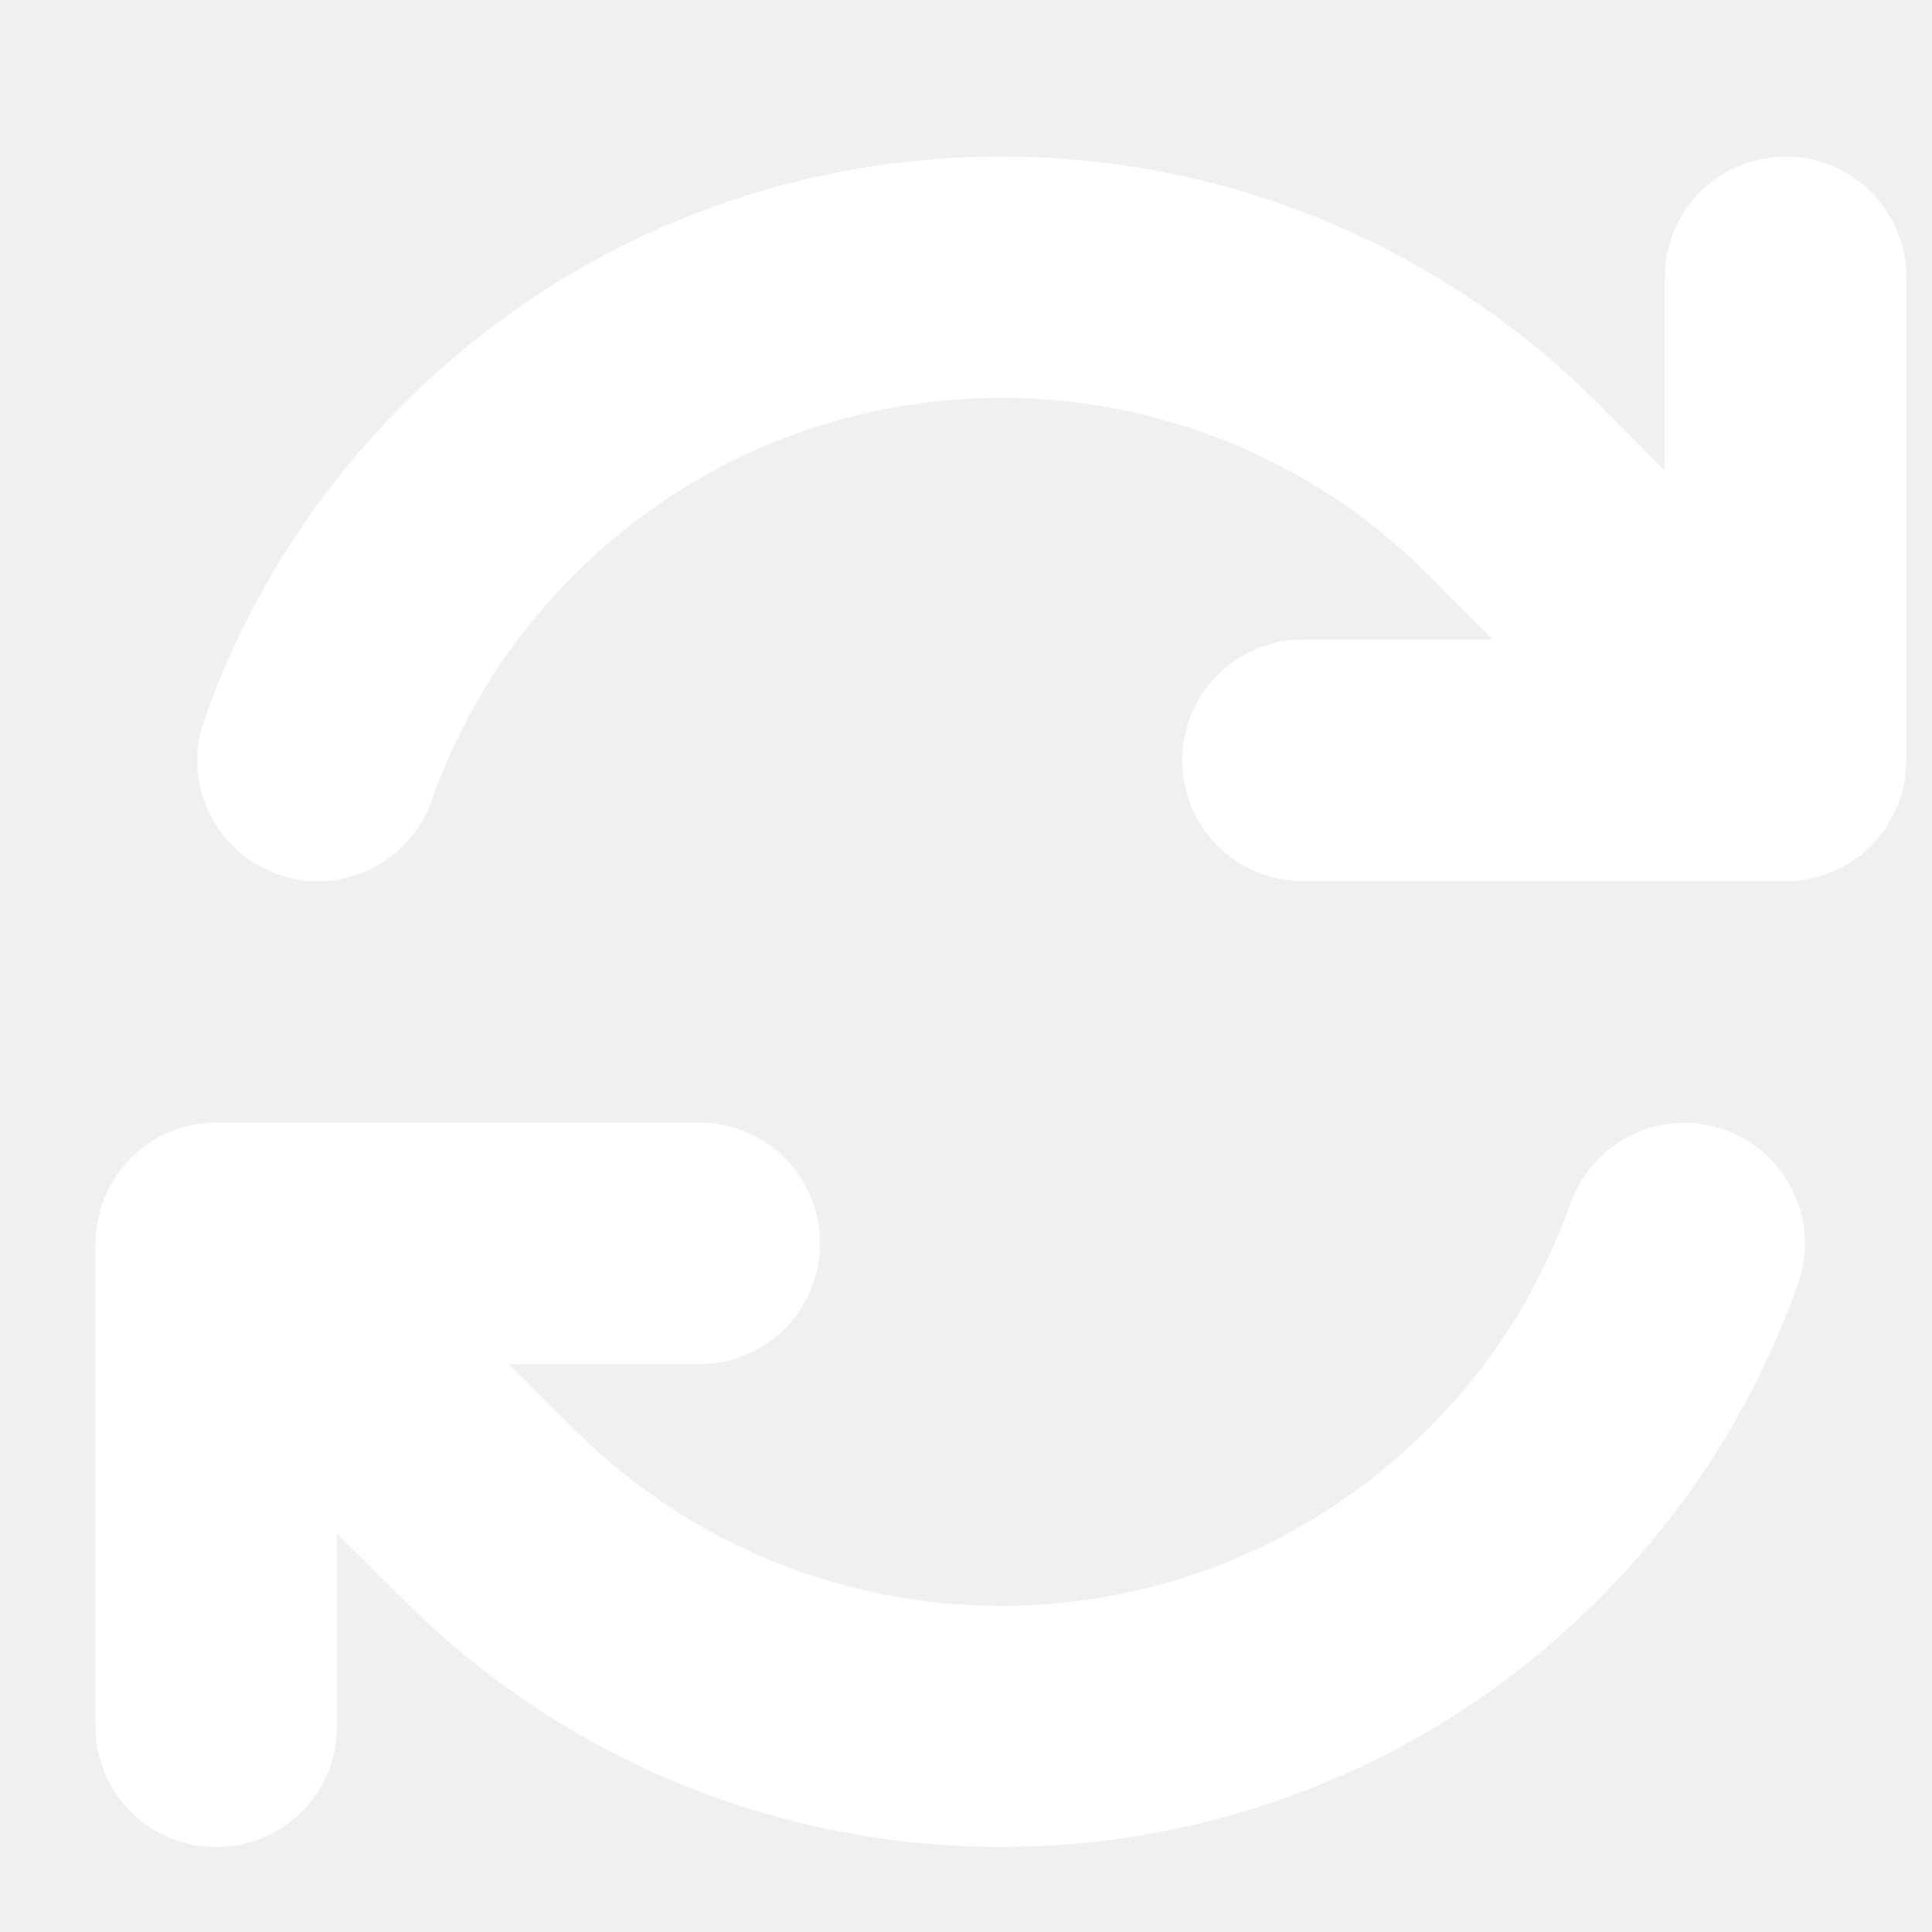
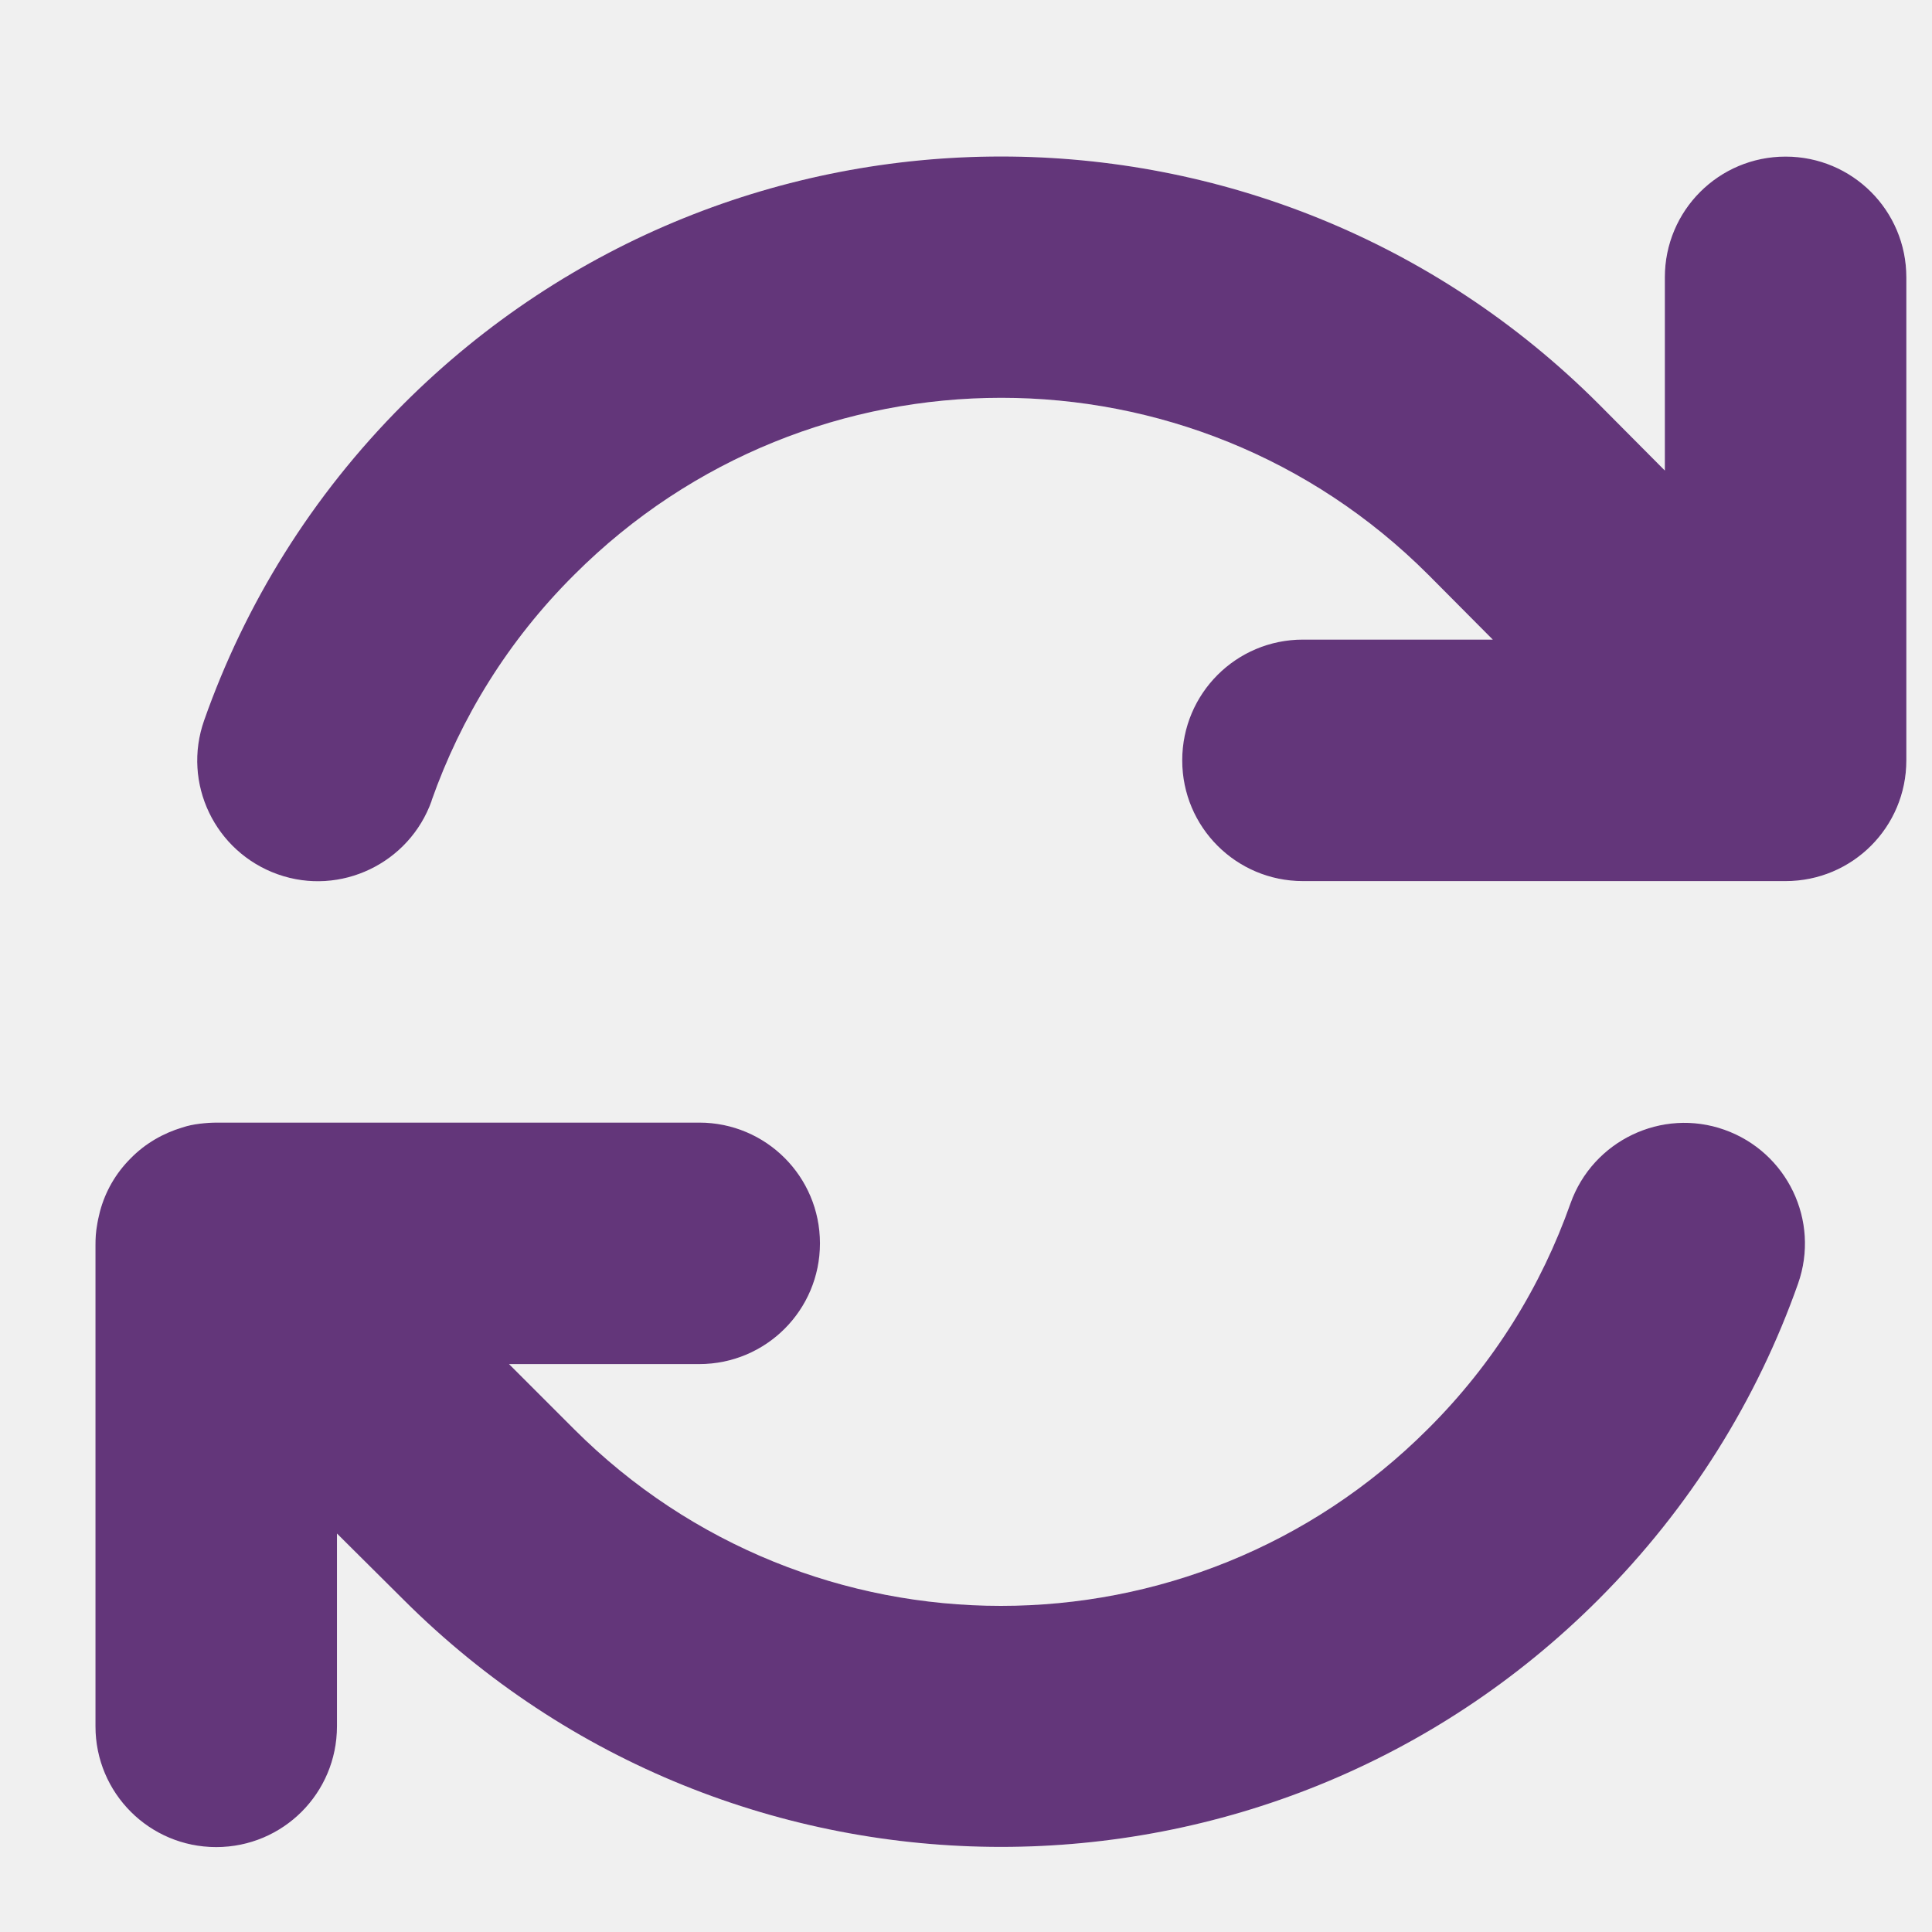
<svg xmlns="http://www.w3.org/2000/svg" width="512" height="512" viewBox="0 0 512 512" fill="none">
  <path d="M114.4 212.1C122.1 190.3 134.6 169.8 152.2 152.3C214.7 89.8 316 89.8 378.5 152.3L395.6 169.5H345.3C327.6 169.5 313.3 183.8 313.3 201.5C313.3 219.2 327.6 233.5 345.3 233.5H472.8H473.2C490.9 233.5 505.2 219.2 505.2 201.5V73.5C505.2 55.8 490.9 41.5 473.2 41.5C455.5 41.5 441.2 55.8 441.2 73.5V124.7L423.7 107.1C336.2 19.6 194.4 19.6 106.9 107.1C82.5 131.5 64.9 160.2 54.1 190.9C48.2 207.6 57 225.8 73.6 231.7C90.2 237.6 108.5 228.8 114.4 212.2V212.1ZM48.3 298.8C43.3 300.3 38.5 303 34.6 307C30.6 311 27.9 315.8 26.5 321C26.2 322.2 25.9 323.5 25.7 324.8C25.4 326.5 25.3 328.2 25.3 329.9V457.5C25.3 475.2 39.6 489.5 57.3 489.5C75 489.5 89.3 475.2 89.3 457.5V406.4L106.9 423.9C194.4 511.3 336.2 511.3 423.6 423.9C448 399.5 465.7 370.8 476.5 340.2C482.4 323.5 473.6 305.3 457 299.4C440.4 293.5 422.1 302.3 416.2 318.9C408.5 340.7 396 361.2 378.4 378.7C315.9 441.2 214.6 441.2 152.1 378.7L152 378.6L134.9 361.5H185.3C203 361.5 217.3 347.2 217.3 329.5C217.3 311.8 203 297.5 185.3 297.5H57.7C56.1 297.5 54.5 297.6 52.9 297.8C51.3 298 49.8 298.3 48.3 298.8Z" fill="white" />
+   <path d="M114.4 212.1C122.1 190.3 134.6 169.8 152.2 152.3C214.7 89.8 316 89.8 378.5 152.3L395.6 169.5H345.3C327.6 169.5 313.3 183.8 313.3 201.5C313.3 219.2 327.6 233.5 345.3 233.5H472.8H473.2C490.9 233.5 505.2 219.2 505.2 201.5V73.5C505.2 55.8 490.9 41.5 473.2 41.5C455.5 41.5 441.2 55.8 441.2 73.5V124.7L423.7 107.1C336.2 19.6 194.4 19.6 106.9 107.1C82.5 131.5 64.9 160.2 54.1 190.9C48.2 207.6 57 225.8 73.6 231.7C90.2 237.6 108.5 228.8 114.4 212.2V212.1ZM48.3 298.8C43.3 300.3 38.5 303 34.6 307C30.6 311 27.9 315.8 26.5 321C26.2 322.2 25.9 323.5 25.7 324.8C25.4 326.5 25.3 328.2 25.3 329.9V457.5C25.3 475.2 39.6 489.5 57.3 489.5C75 489.5 89.3 475.2 89.3 457.5V406.4L106.9 423.9C194.4 511.3 336.2 511.3 423.6 423.9C448 399.5 465.7 370.8 476.5 340.2C482.4 323.5 473.6 305.3 457 299.4C440.4 293.5 422.1 302.3 416.2 318.9C408.5 340.7 396 361.2 378.4 378.7C315.9 441.2 214.6 441.2 152.1 378.7L152 378.6L134.9 361.5H185.3C203 361.5 217.3 347.2 217.3 329.5C217.3 311.8 203 297.5 185.3 297.5H57.7C56.1 297.5 54.5 297.6 52.9 297.8C51.3 298 49.8 298.3 48.3 298.8Z" fill="#63367A" />
</svg>
